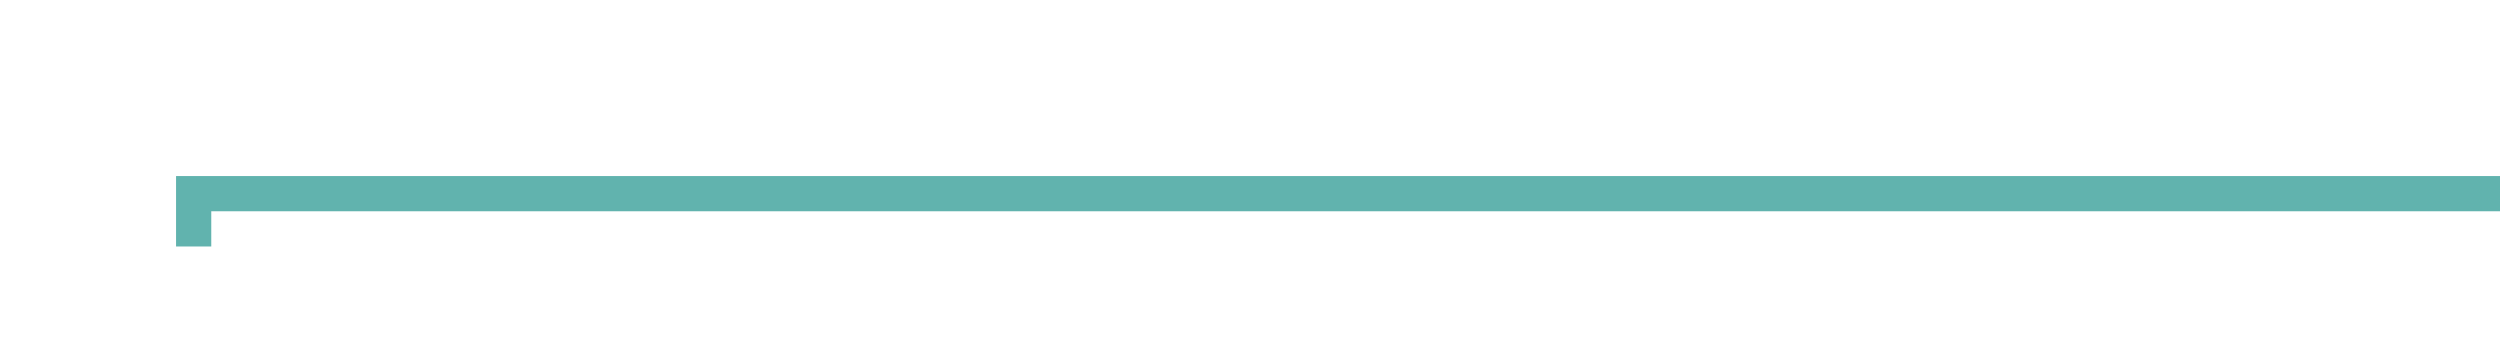
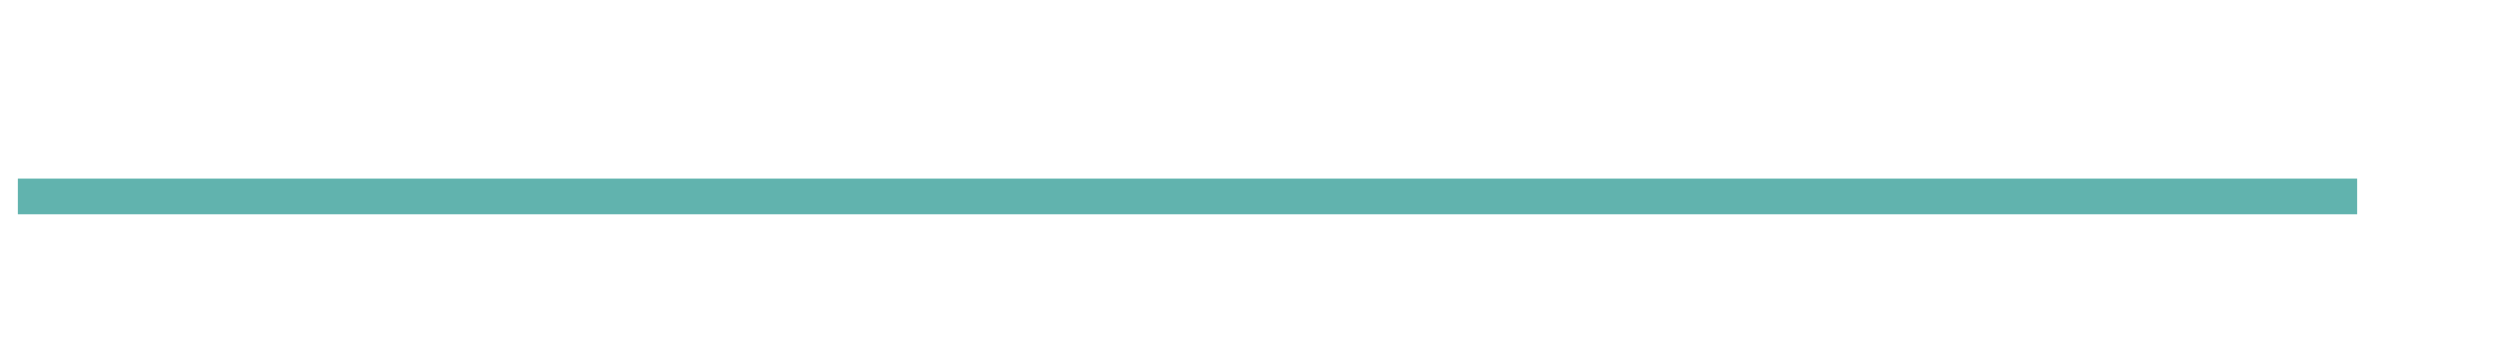
- <svg xmlns="http://www.w3.org/2000/svg" version="1.1" width="71px" height="10px" preserveAspectRatio="xMinYMid meet" viewBox="1648 602  71 8">
-   <path d="M 1720 606.5  L 1653.5 606.5  L 1653.5 608  " stroke-width="1" stroke="#61b3ae" fill="none" />
+ <svg xmlns="http://www.w3.org/2000/svg" version="1.1" width="70px" height="10px" preserveAspectRatio="xMinYMid meet" viewBox="1654 891  70 8">
+   <path d="M 1720 895.5  L 1654.5 895.5  " stroke-width="1" stroke="#61b3ae" fill="none" />
</svg>
